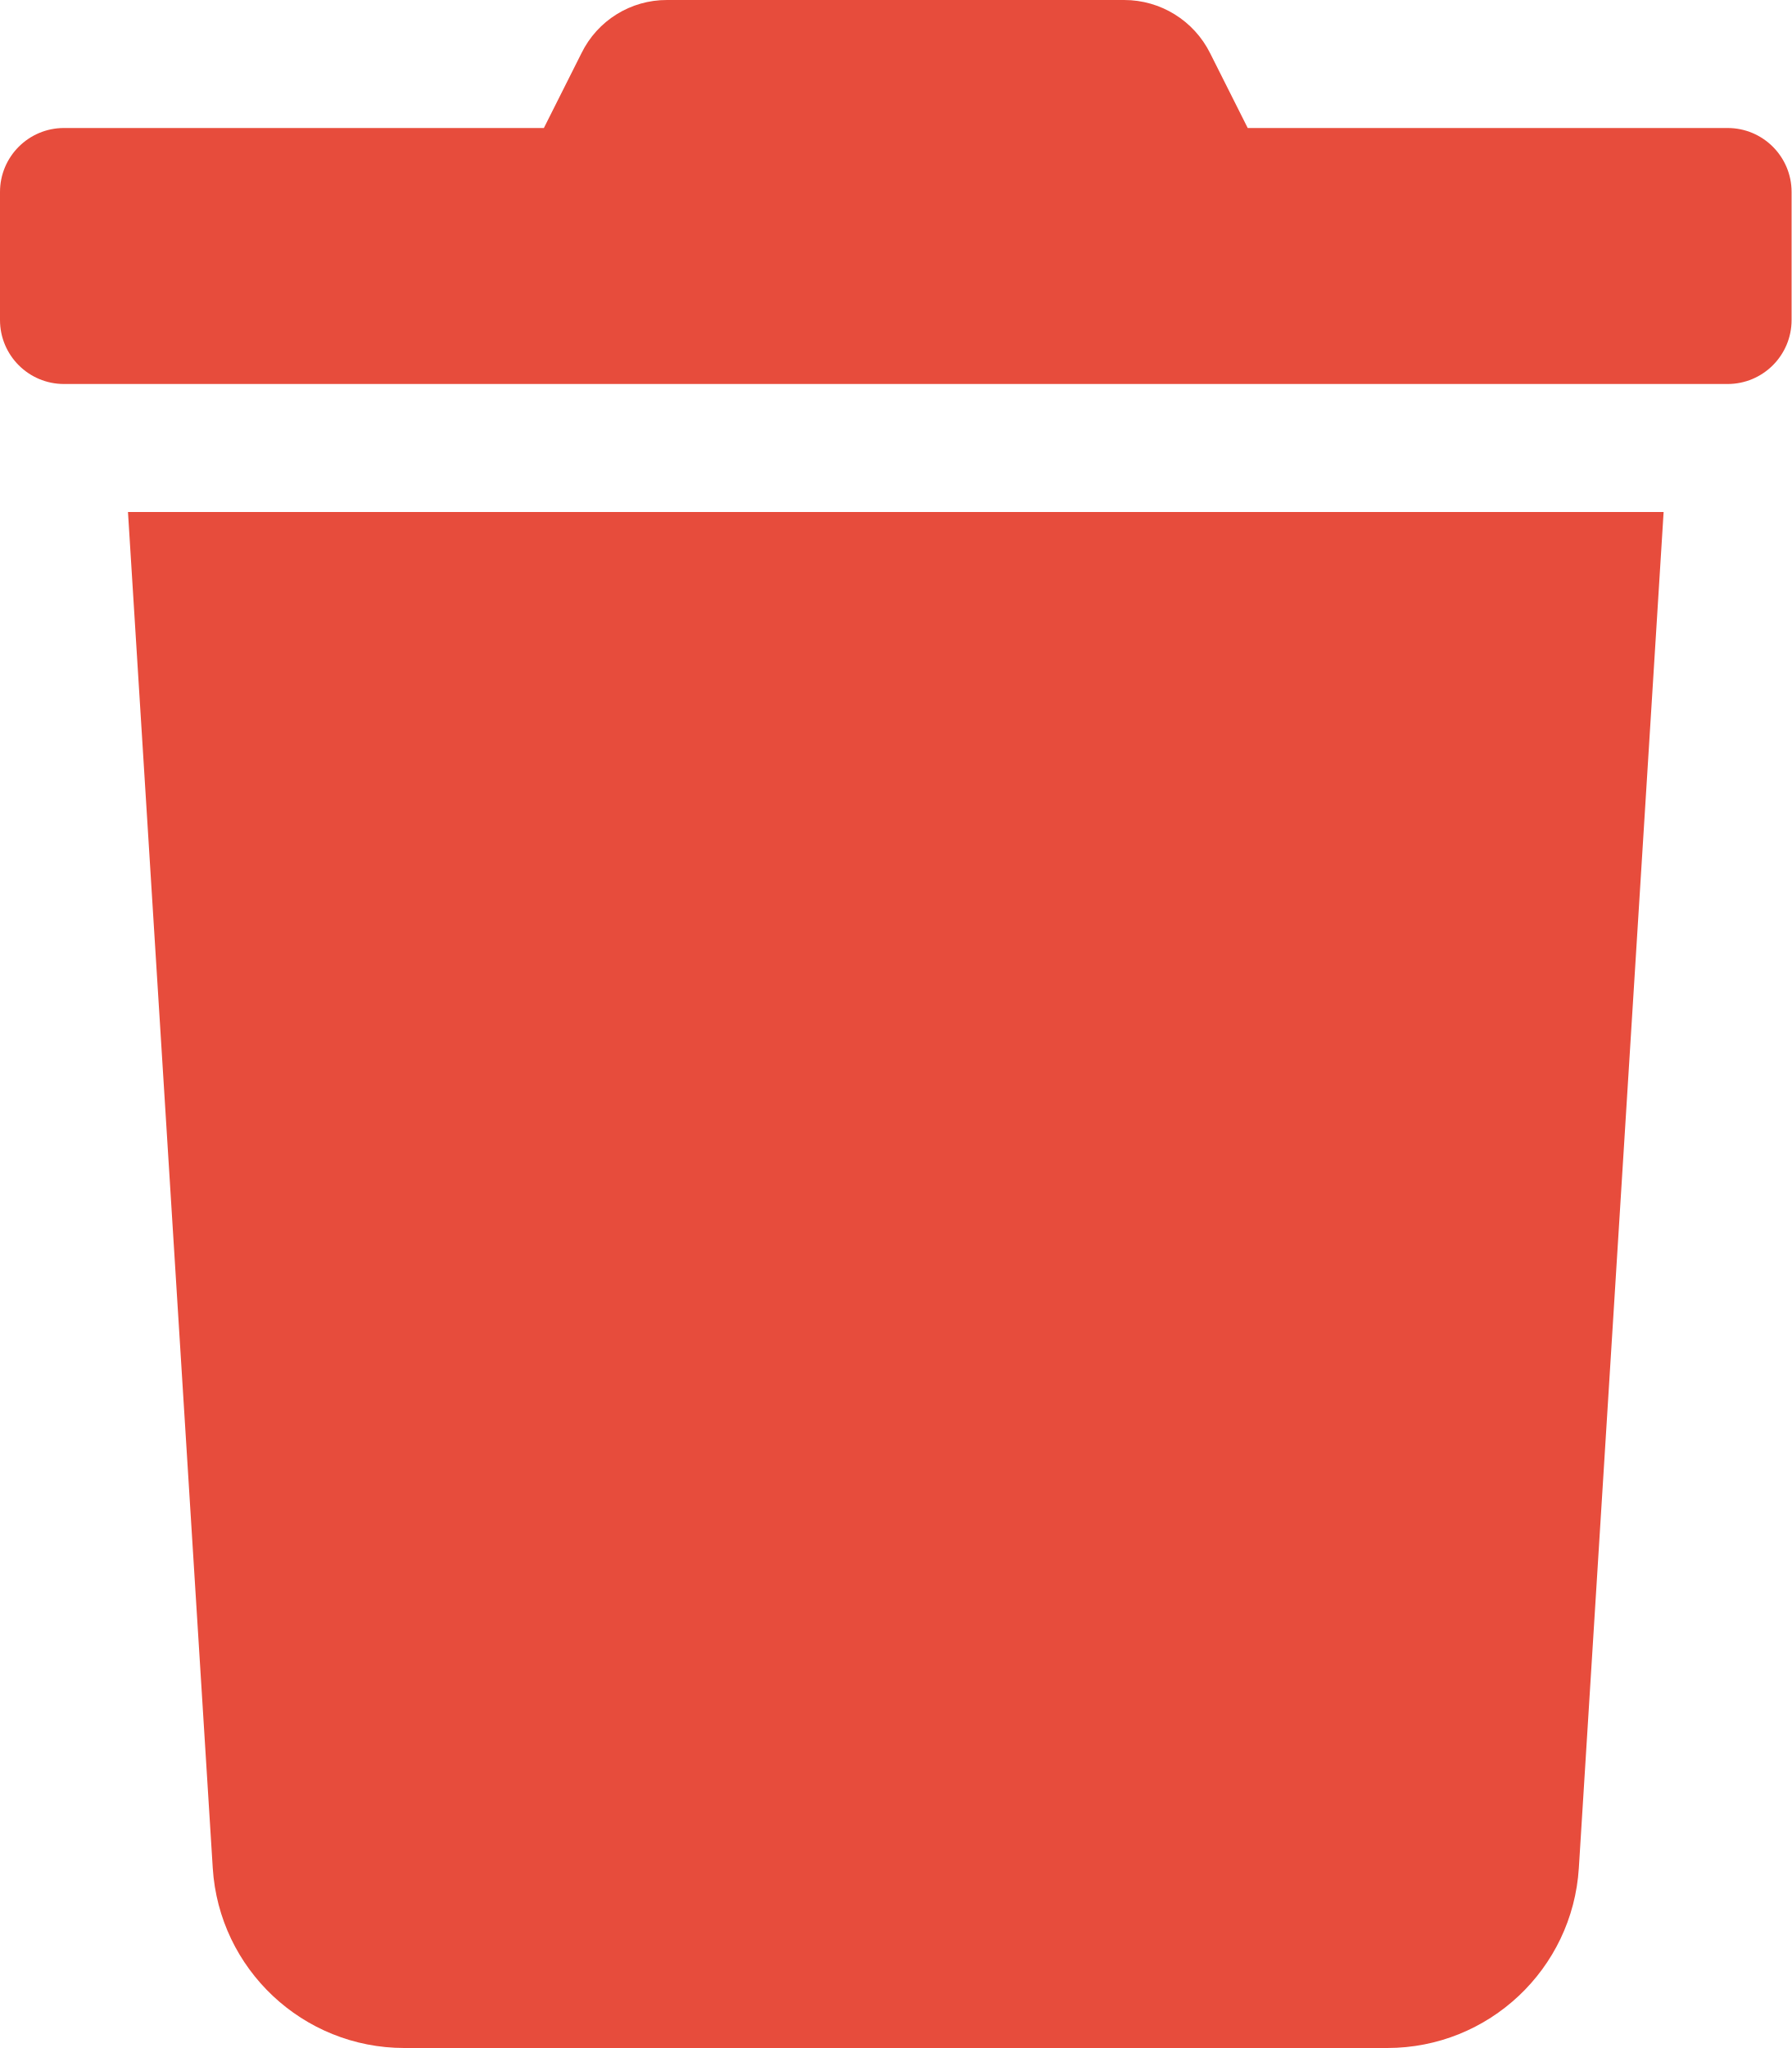
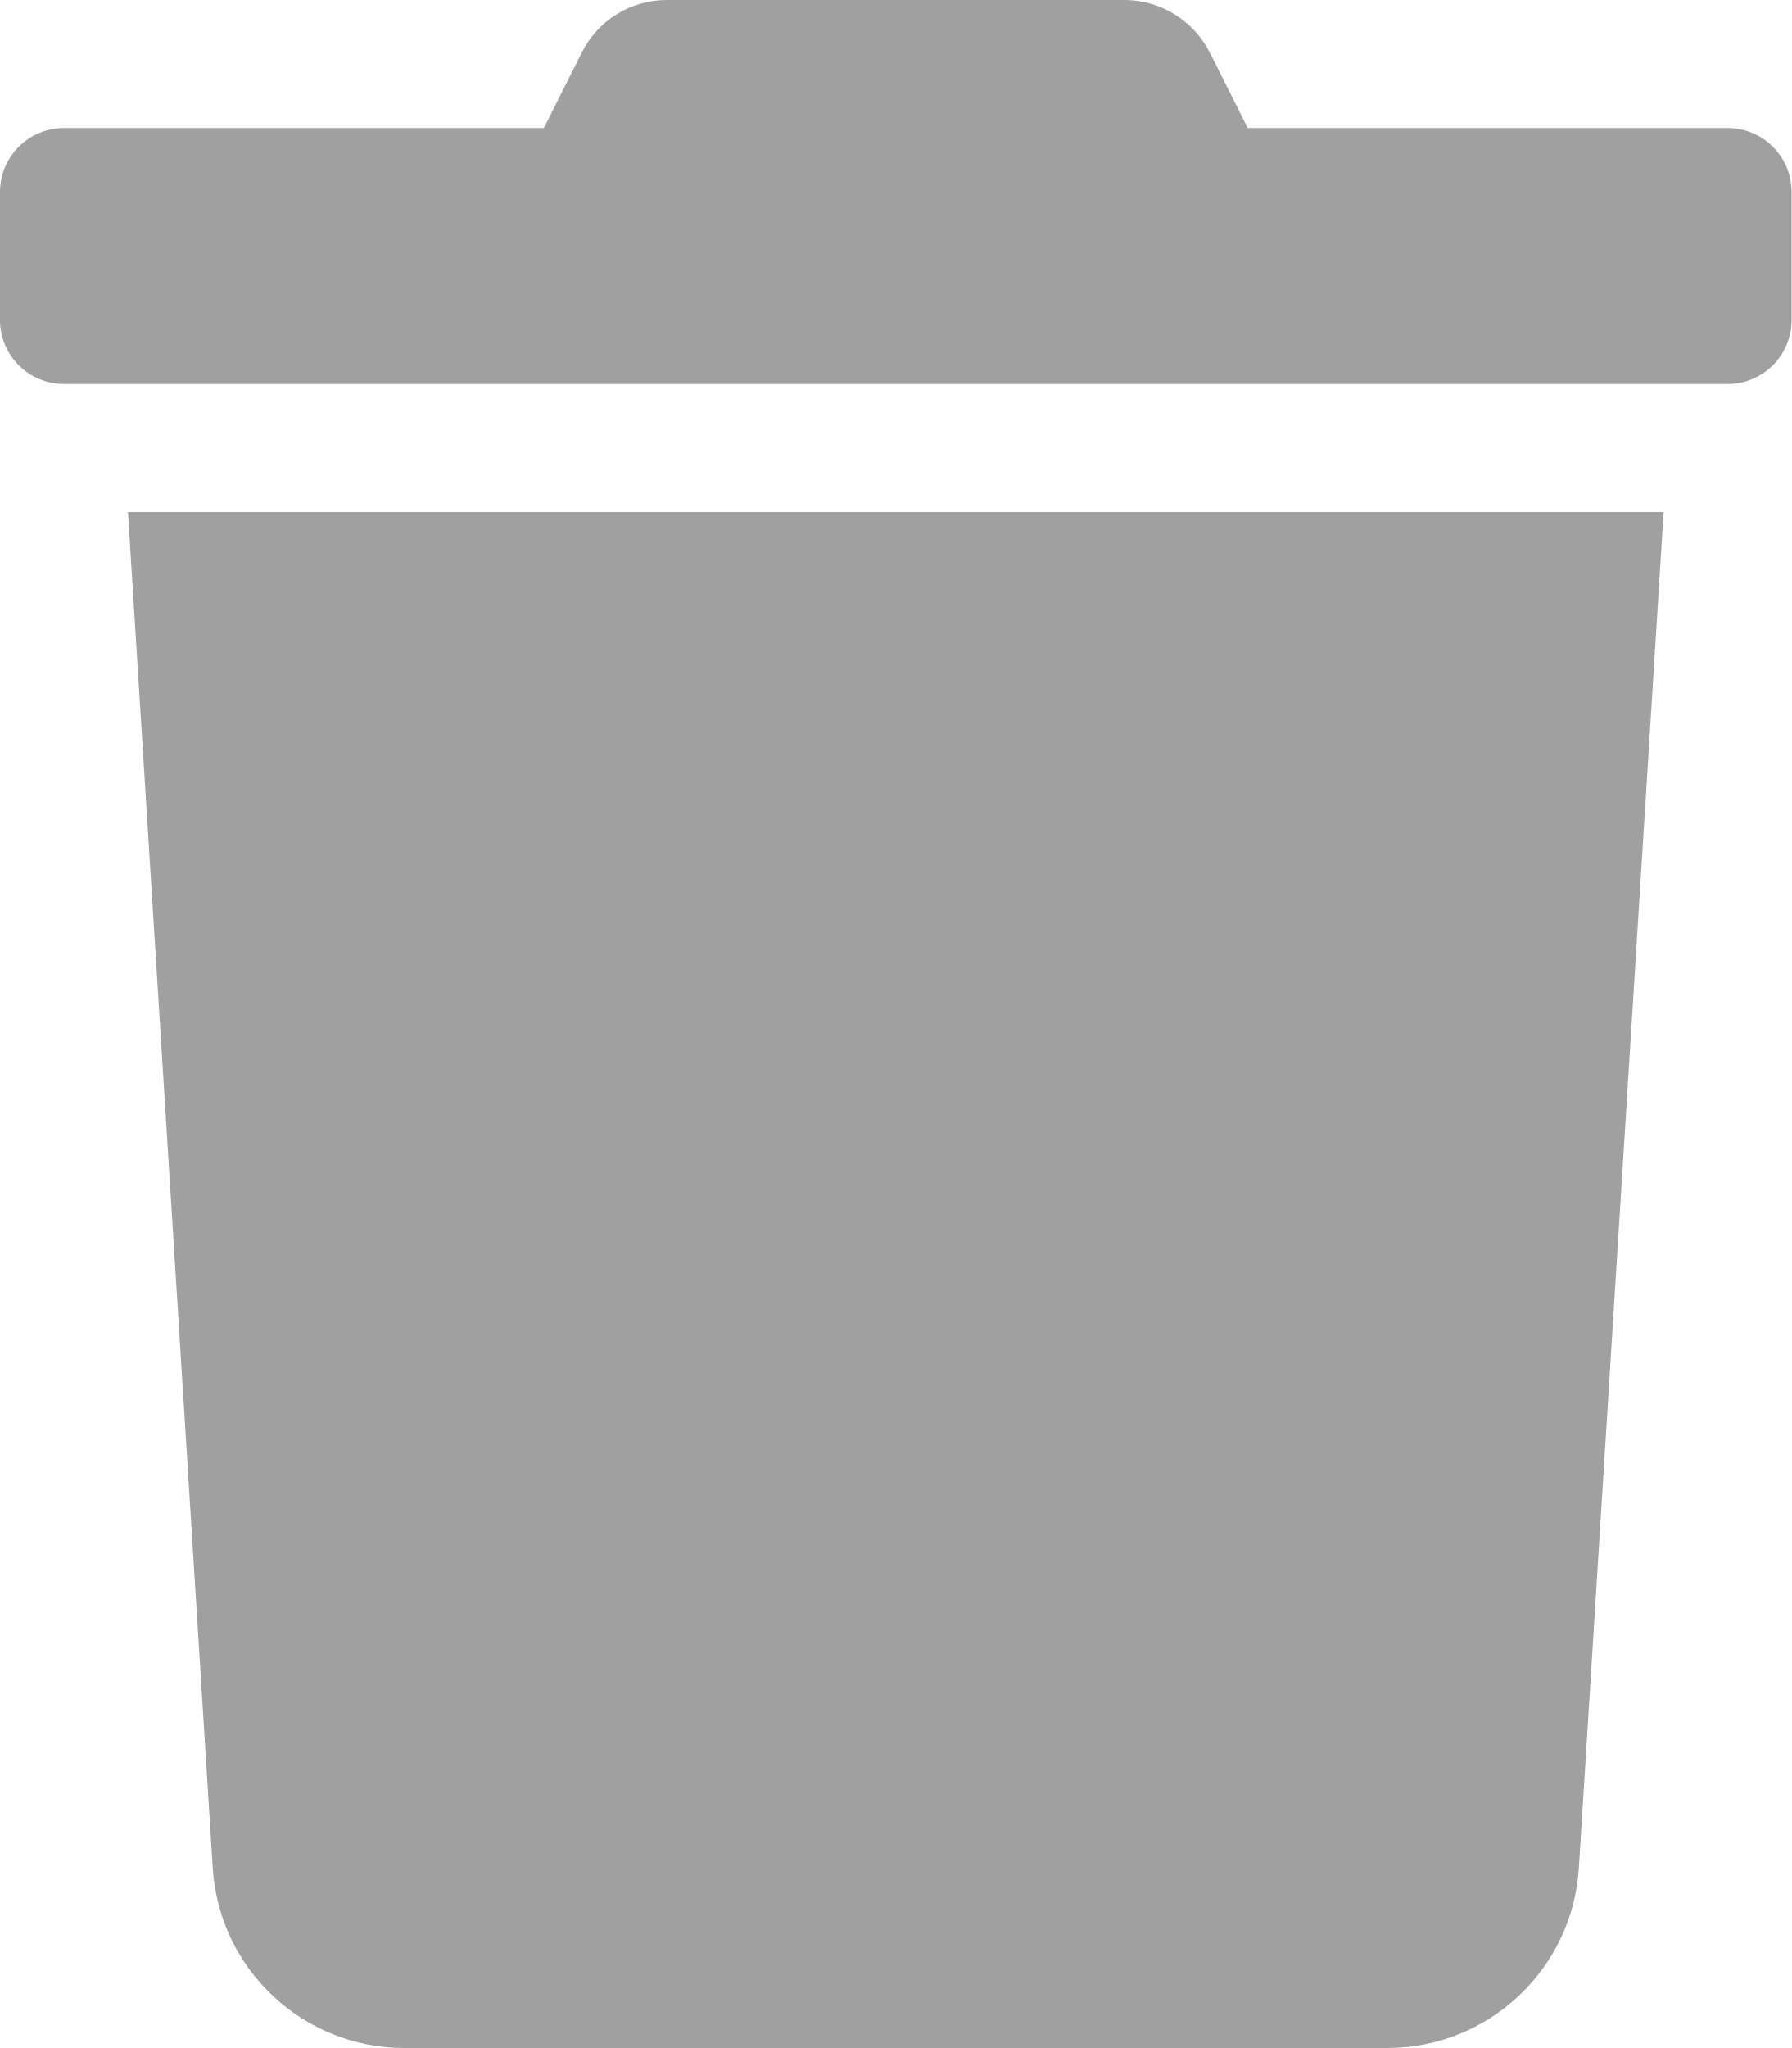
<svg xmlns="http://www.w3.org/2000/svg" viewBox="0 0 448 512">
-   <path fill="#e74c3c" d="M432 32H312l-9.4-18.7A24 24 0 0 0 281.1 0H166.8a23.72 23.72 0 0 0-21.4 13.3L136 32H16A16 16 0 0 0 0 48v32a16 16 0 0 0 16 16h416a16 16 0 0 0 16-16V48a16 16 0 0 0-16-16zM53.2 467a48 48 0 0 0 47.9 45h245.8a48 48 0 0 0 47.9-45L416 128H32z" />
+   <path fill="#a0a0a0" d="M432 32H312l-9.4-18.7A24 24 0 0 0 281.1 0H166.8a23.72 23.72 0 0 0-21.4 13.3L136 32H16A16 16 0 0 0 0 48v32a16 16 0 0 0 16 16h416a16 16 0 0 0 16-16V48a16 16 0 0 0-16-16zM53.2 467a48 48 0 0 0 47.9 45h245.8a48 48 0 0 0 47.9-45L416 128H32z" />
</svg>
